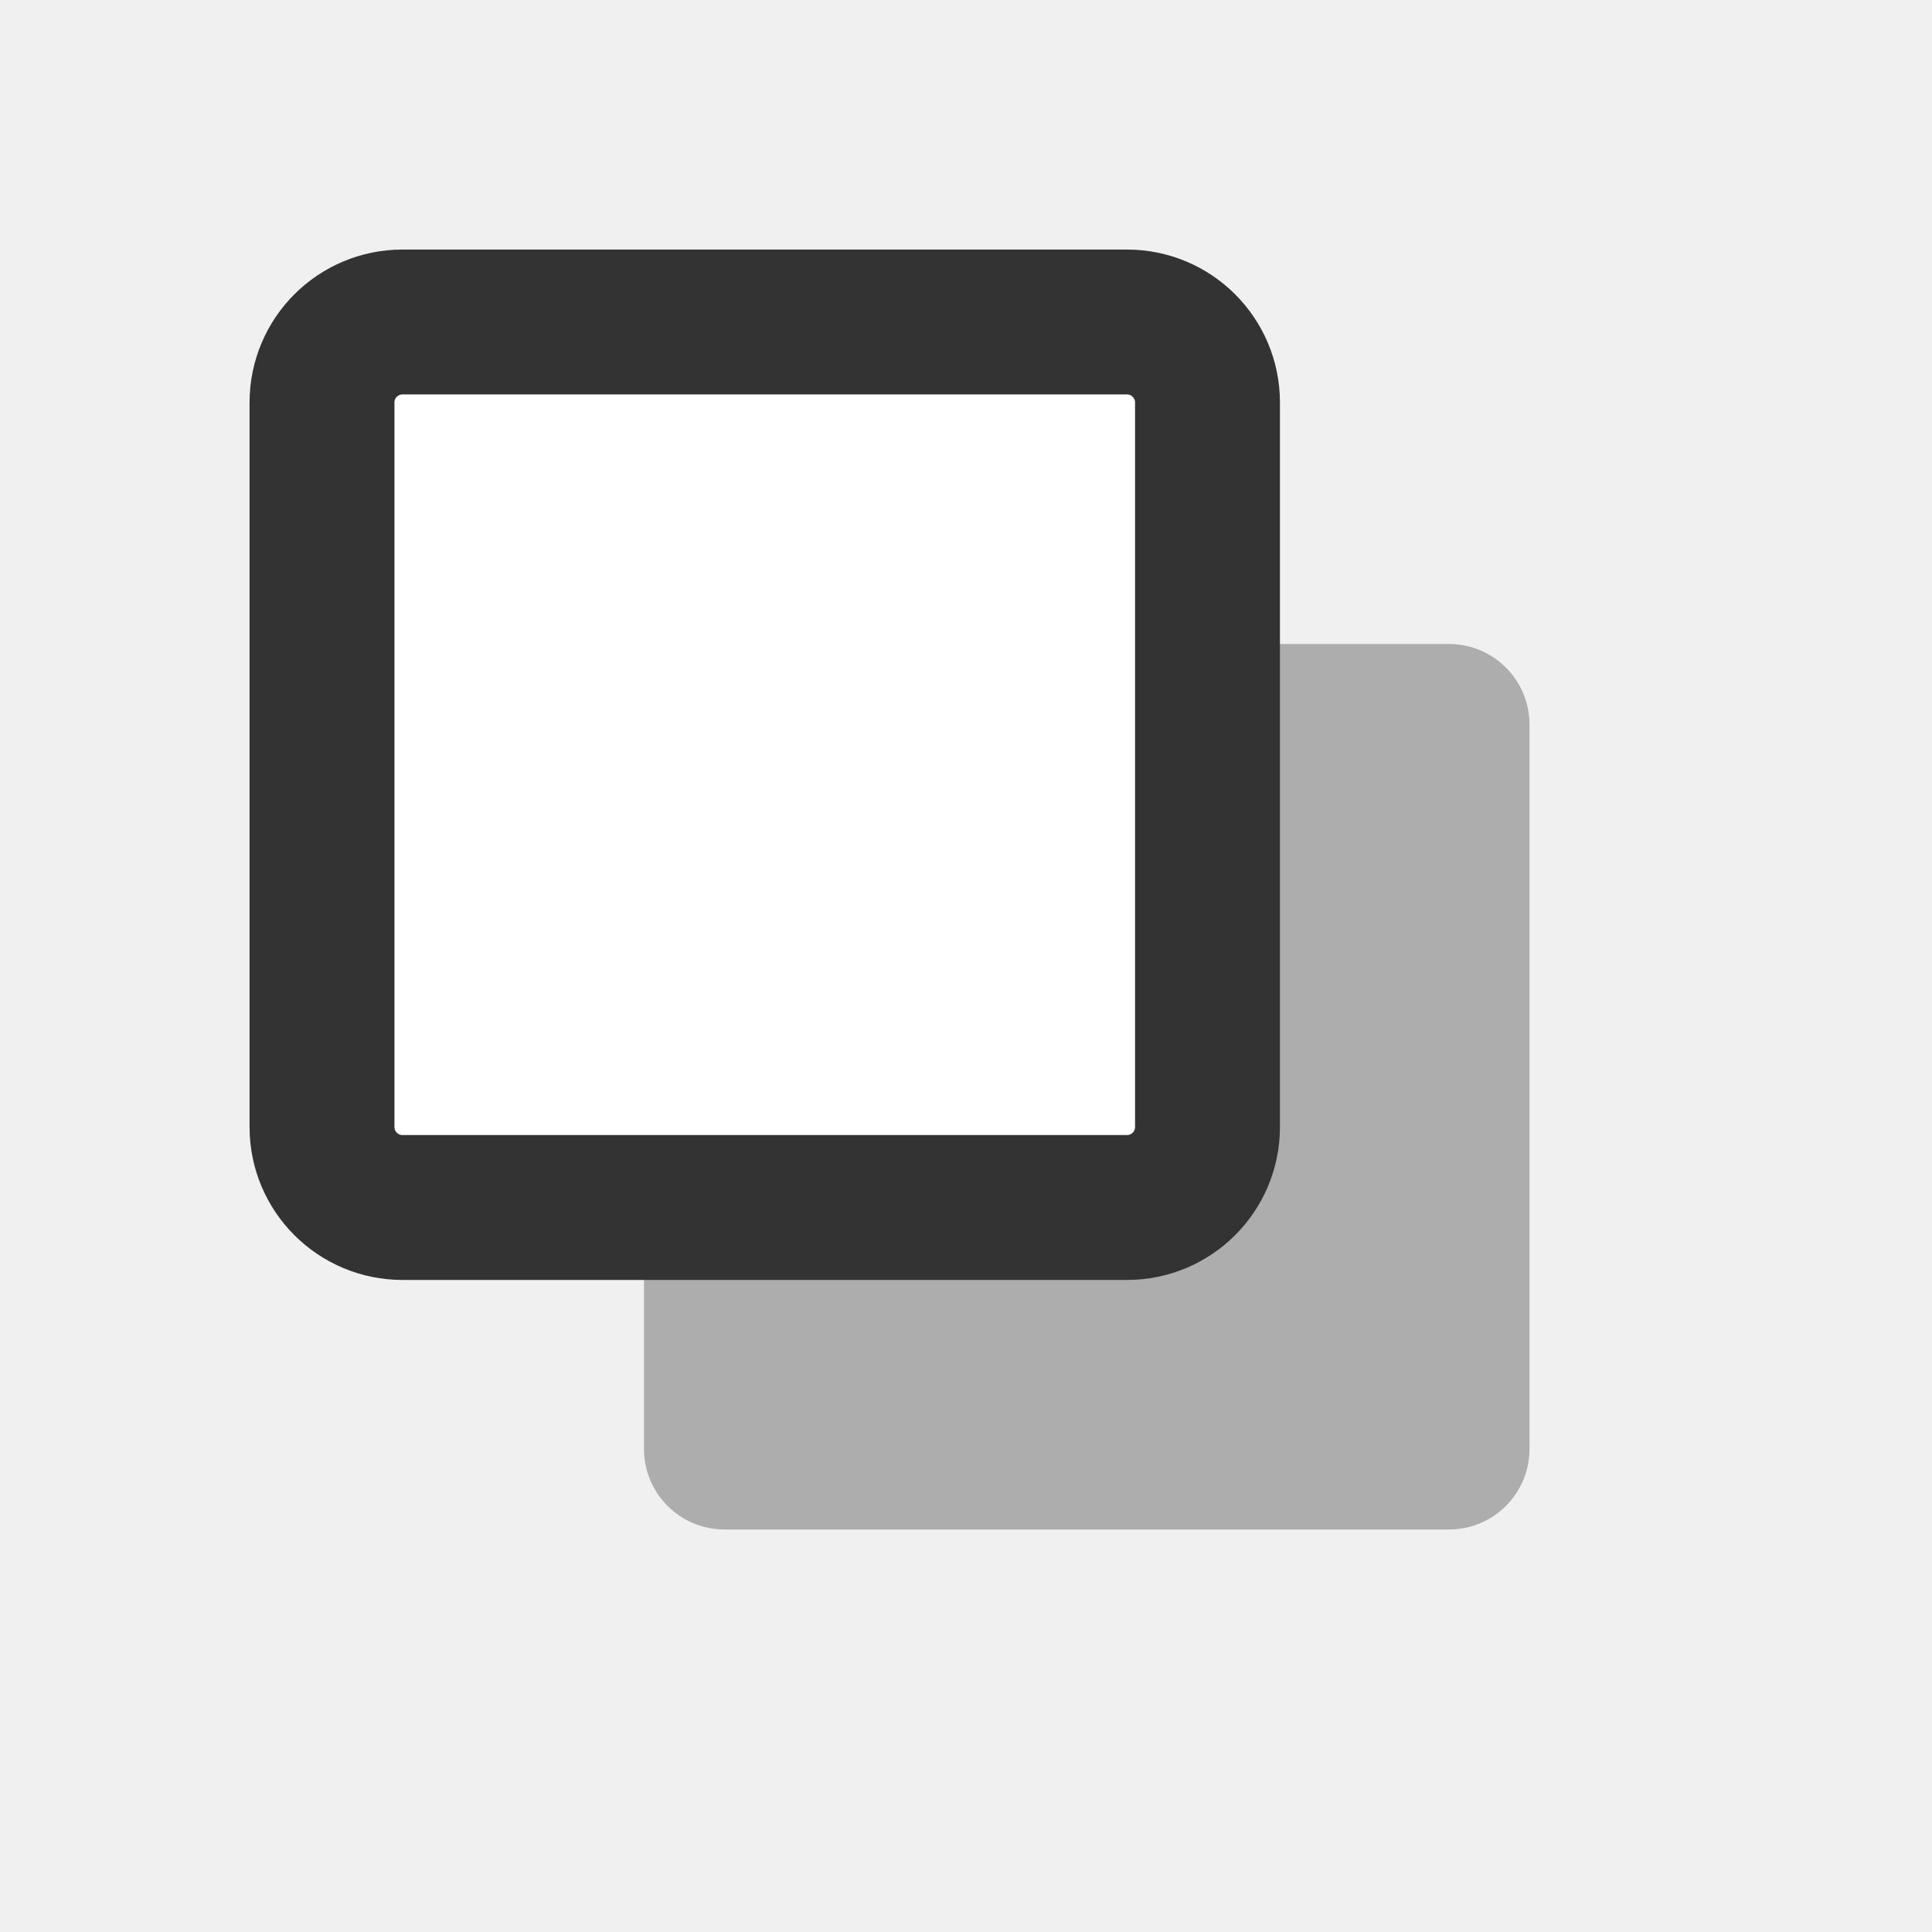
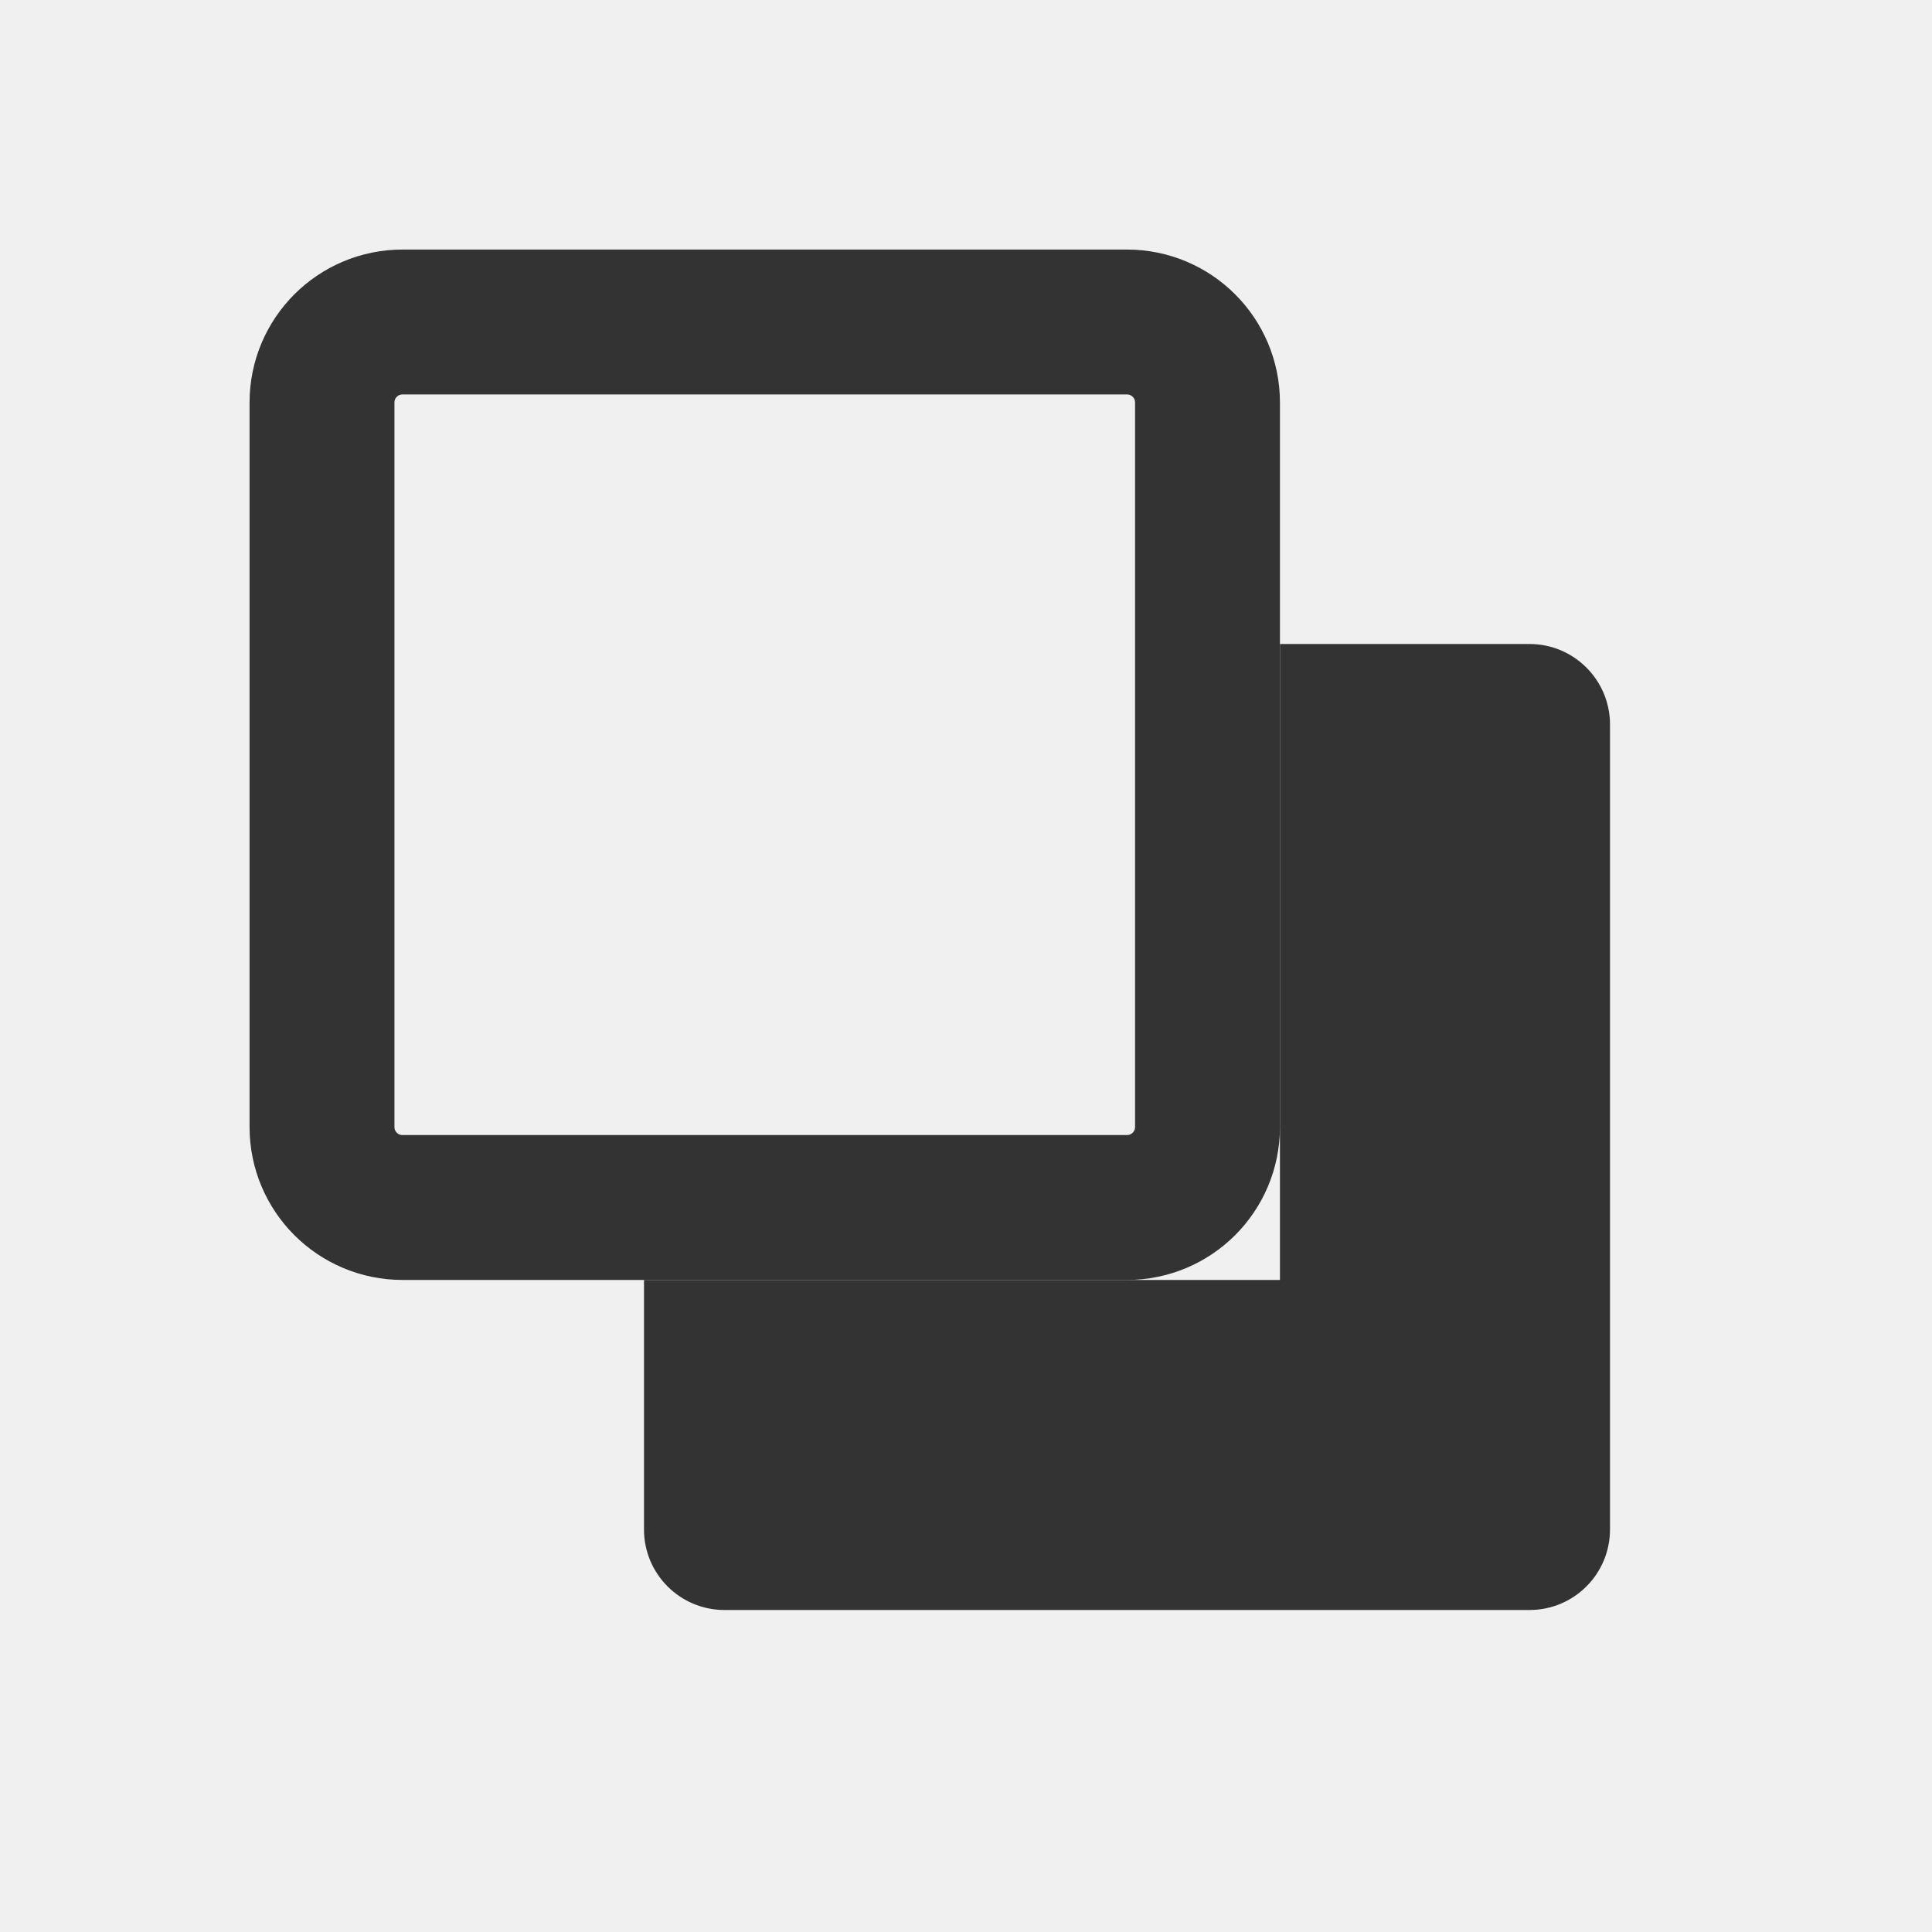
<svg xmlns="http://www.w3.org/2000/svg" viewBox="0 0 24 24" width="24" height="24" fill="none" stroke="#333" stroke-width="1.8" stroke-linecap="round" stroke-linejoin="round">
-   <rect x="8" y="8" width="11" height="11" rx="1" fill="#333" fill-opacity="0.35" stroke="none" />
-   <rect x="4" y="4" width="11" height="11" rx="1" fill="#fff" stroke="#333" />
+   <rect x="4" y="4" width="11" height="11" rx="1" />
+   <path d="M15.9 8H19a1 1 0 0 1 1 1v10a1 1 0 0 1-1 1H9a1 1 0 0 1-1-1v-3.1h7.9z" fill="#333" stroke="none" />
</svg>
